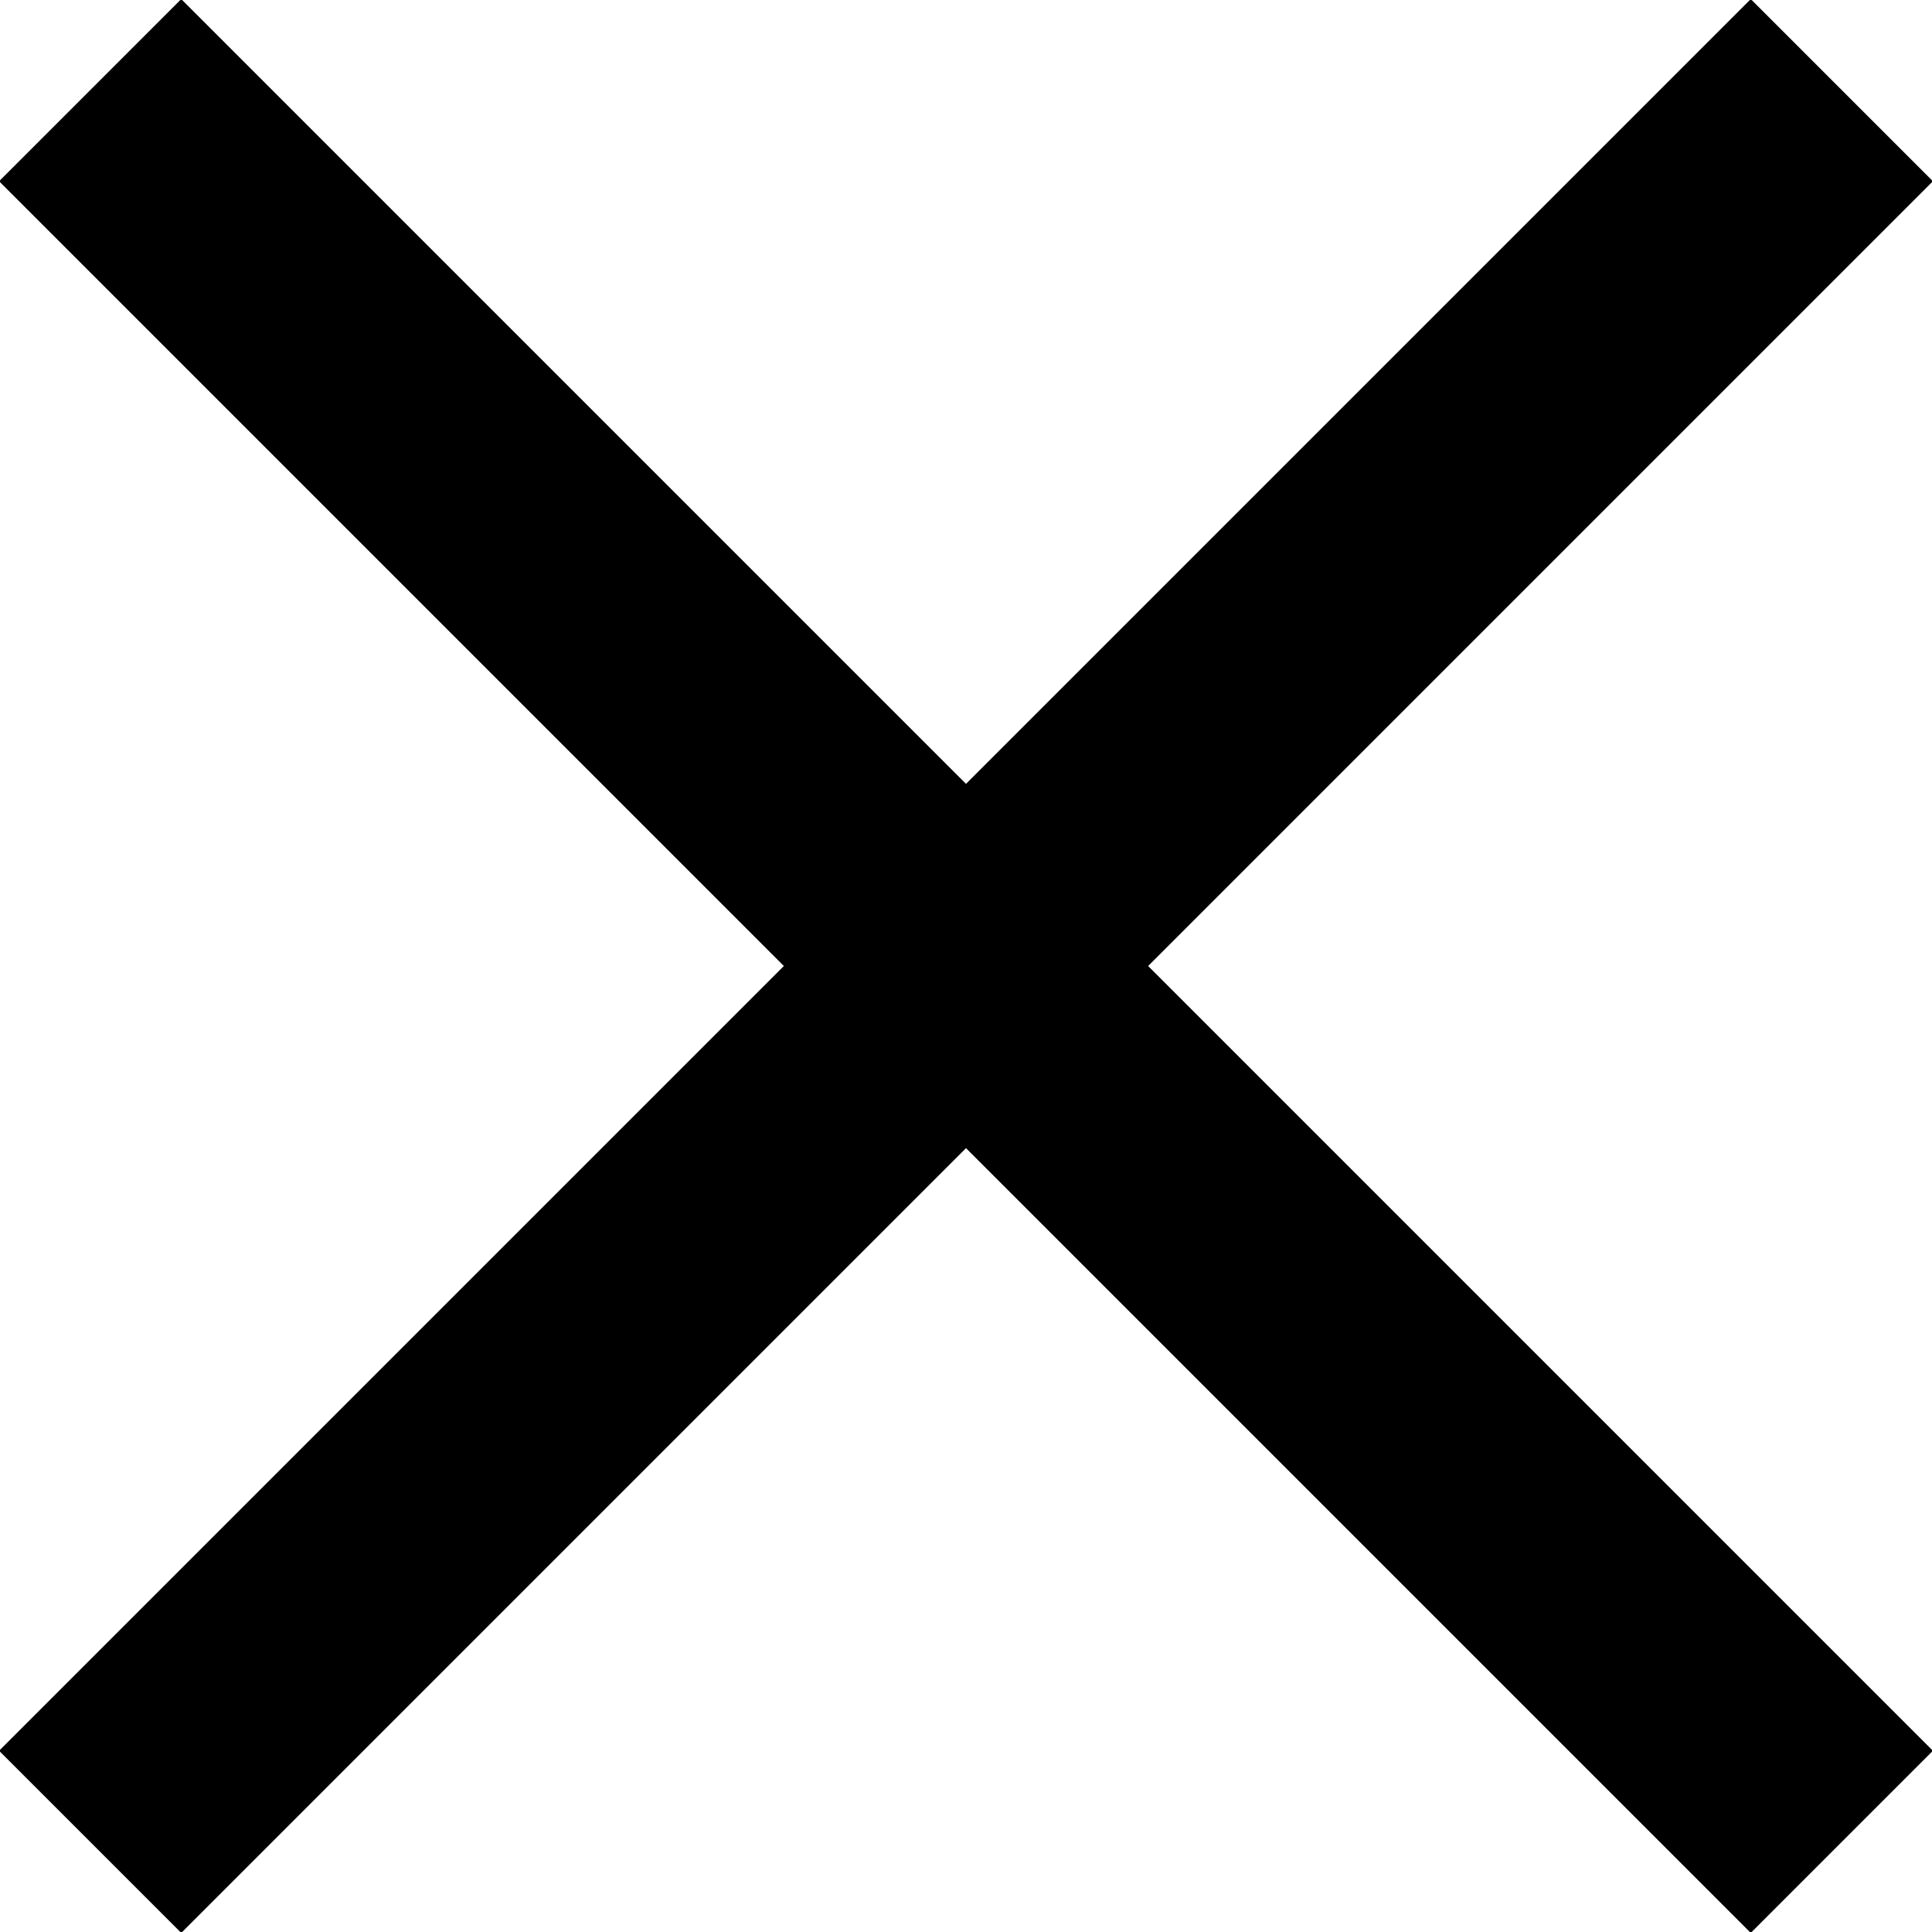
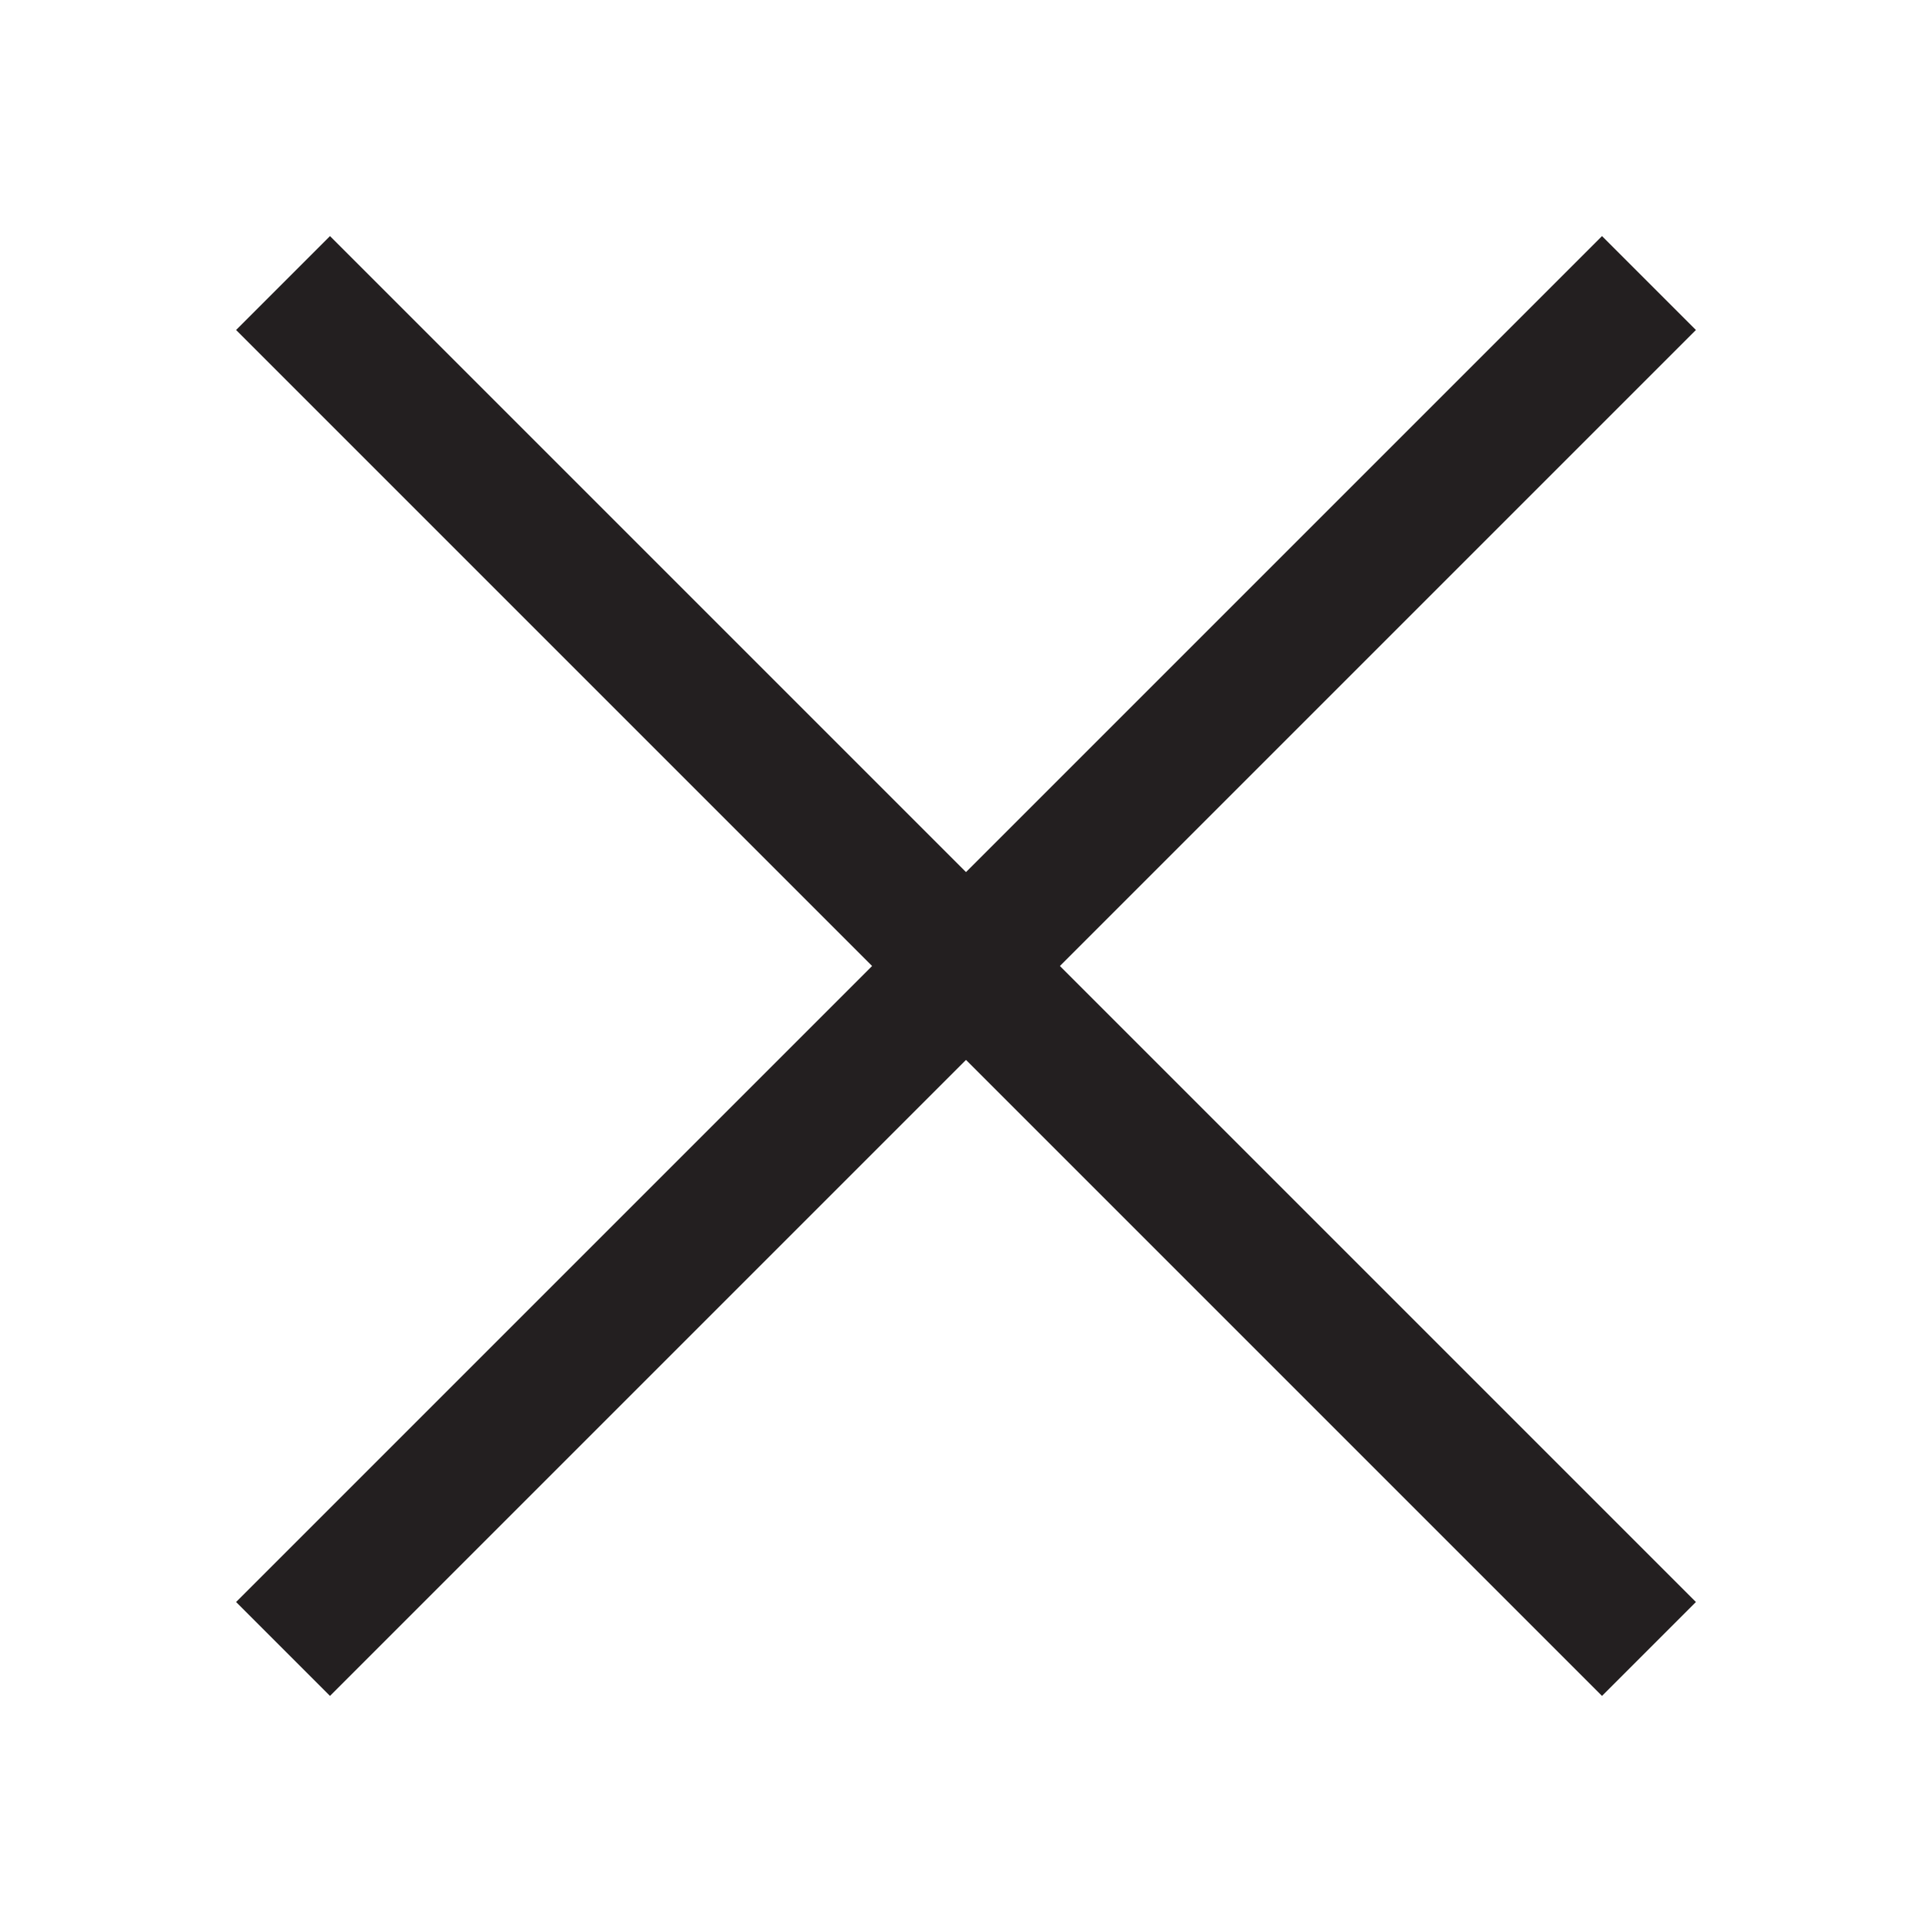
- <svg xmlns="http://www.w3.org/2000/svg" version="1.1" id="Layer_1" x="0px" y="0px" viewBox="0 0 15 15" style="enable-background:new 0 0 15 15;" xml:space="preserve">
-   <style type="text/css">
- 	.st0{fill:none;stroke:#000000;stroke-width:2;}
- 	.st1{clip-path:url(#SVGID_2_);fill:none;stroke:#000000;stroke-width:2;}
- 	.st2{clip-path:url(#SVGID_4_);fill:none;stroke:#000000;stroke-width:2;}
- 	.st3{fill:none;stroke:#000000;stroke-width:1.516;}
- 	.st4{fill:none;stroke:#000000;stroke-width:1.415;}
- 	.st5{clip-path:url(#SVGID_6_);fill:none;stroke:#000000;stroke-width:2;}
- 	.st6{clip-path:url(#SVGID_8_);fill:none;stroke:#000000;stroke-width:2;}
- 	.st7{fill:#E1E33A;}
- 	.st8{clip-path:url(#SVGID_10_);fill:none;stroke:#000000;stroke-width:2;}
- 	.st9{clip-path:url(#SVGID_12_);fill:none;stroke:#000000;stroke-width:2;}
- </style>
-   <g>
-     <g>
-       <line class="st0" x1="0.7" y1="0.7" x2="14.3" y2="14.3" />
-       <line class="st0" x1="14.3" y1="0.7" x2="0.7" y2="14.3" />
-     </g>
-   </g>
+ <svg xmlns="http://www.w3.org/2000/svg" id="Layer_1" data-name="Layer 1" viewBox="0 0 80 80">
+   <defs>
+     <style>.cls-1{fill:none;stroke:#231f20;stroke-width:5.5px;}</style>
+   </defs>
+   <line class="cls-1" x1="68.28" y1="68.28" x2="11.72" y2="11.72" />
+   <line class="cls-1" x1="68.28" y1="11.72" x2="11.72" y2="68.28" />
</svg>
